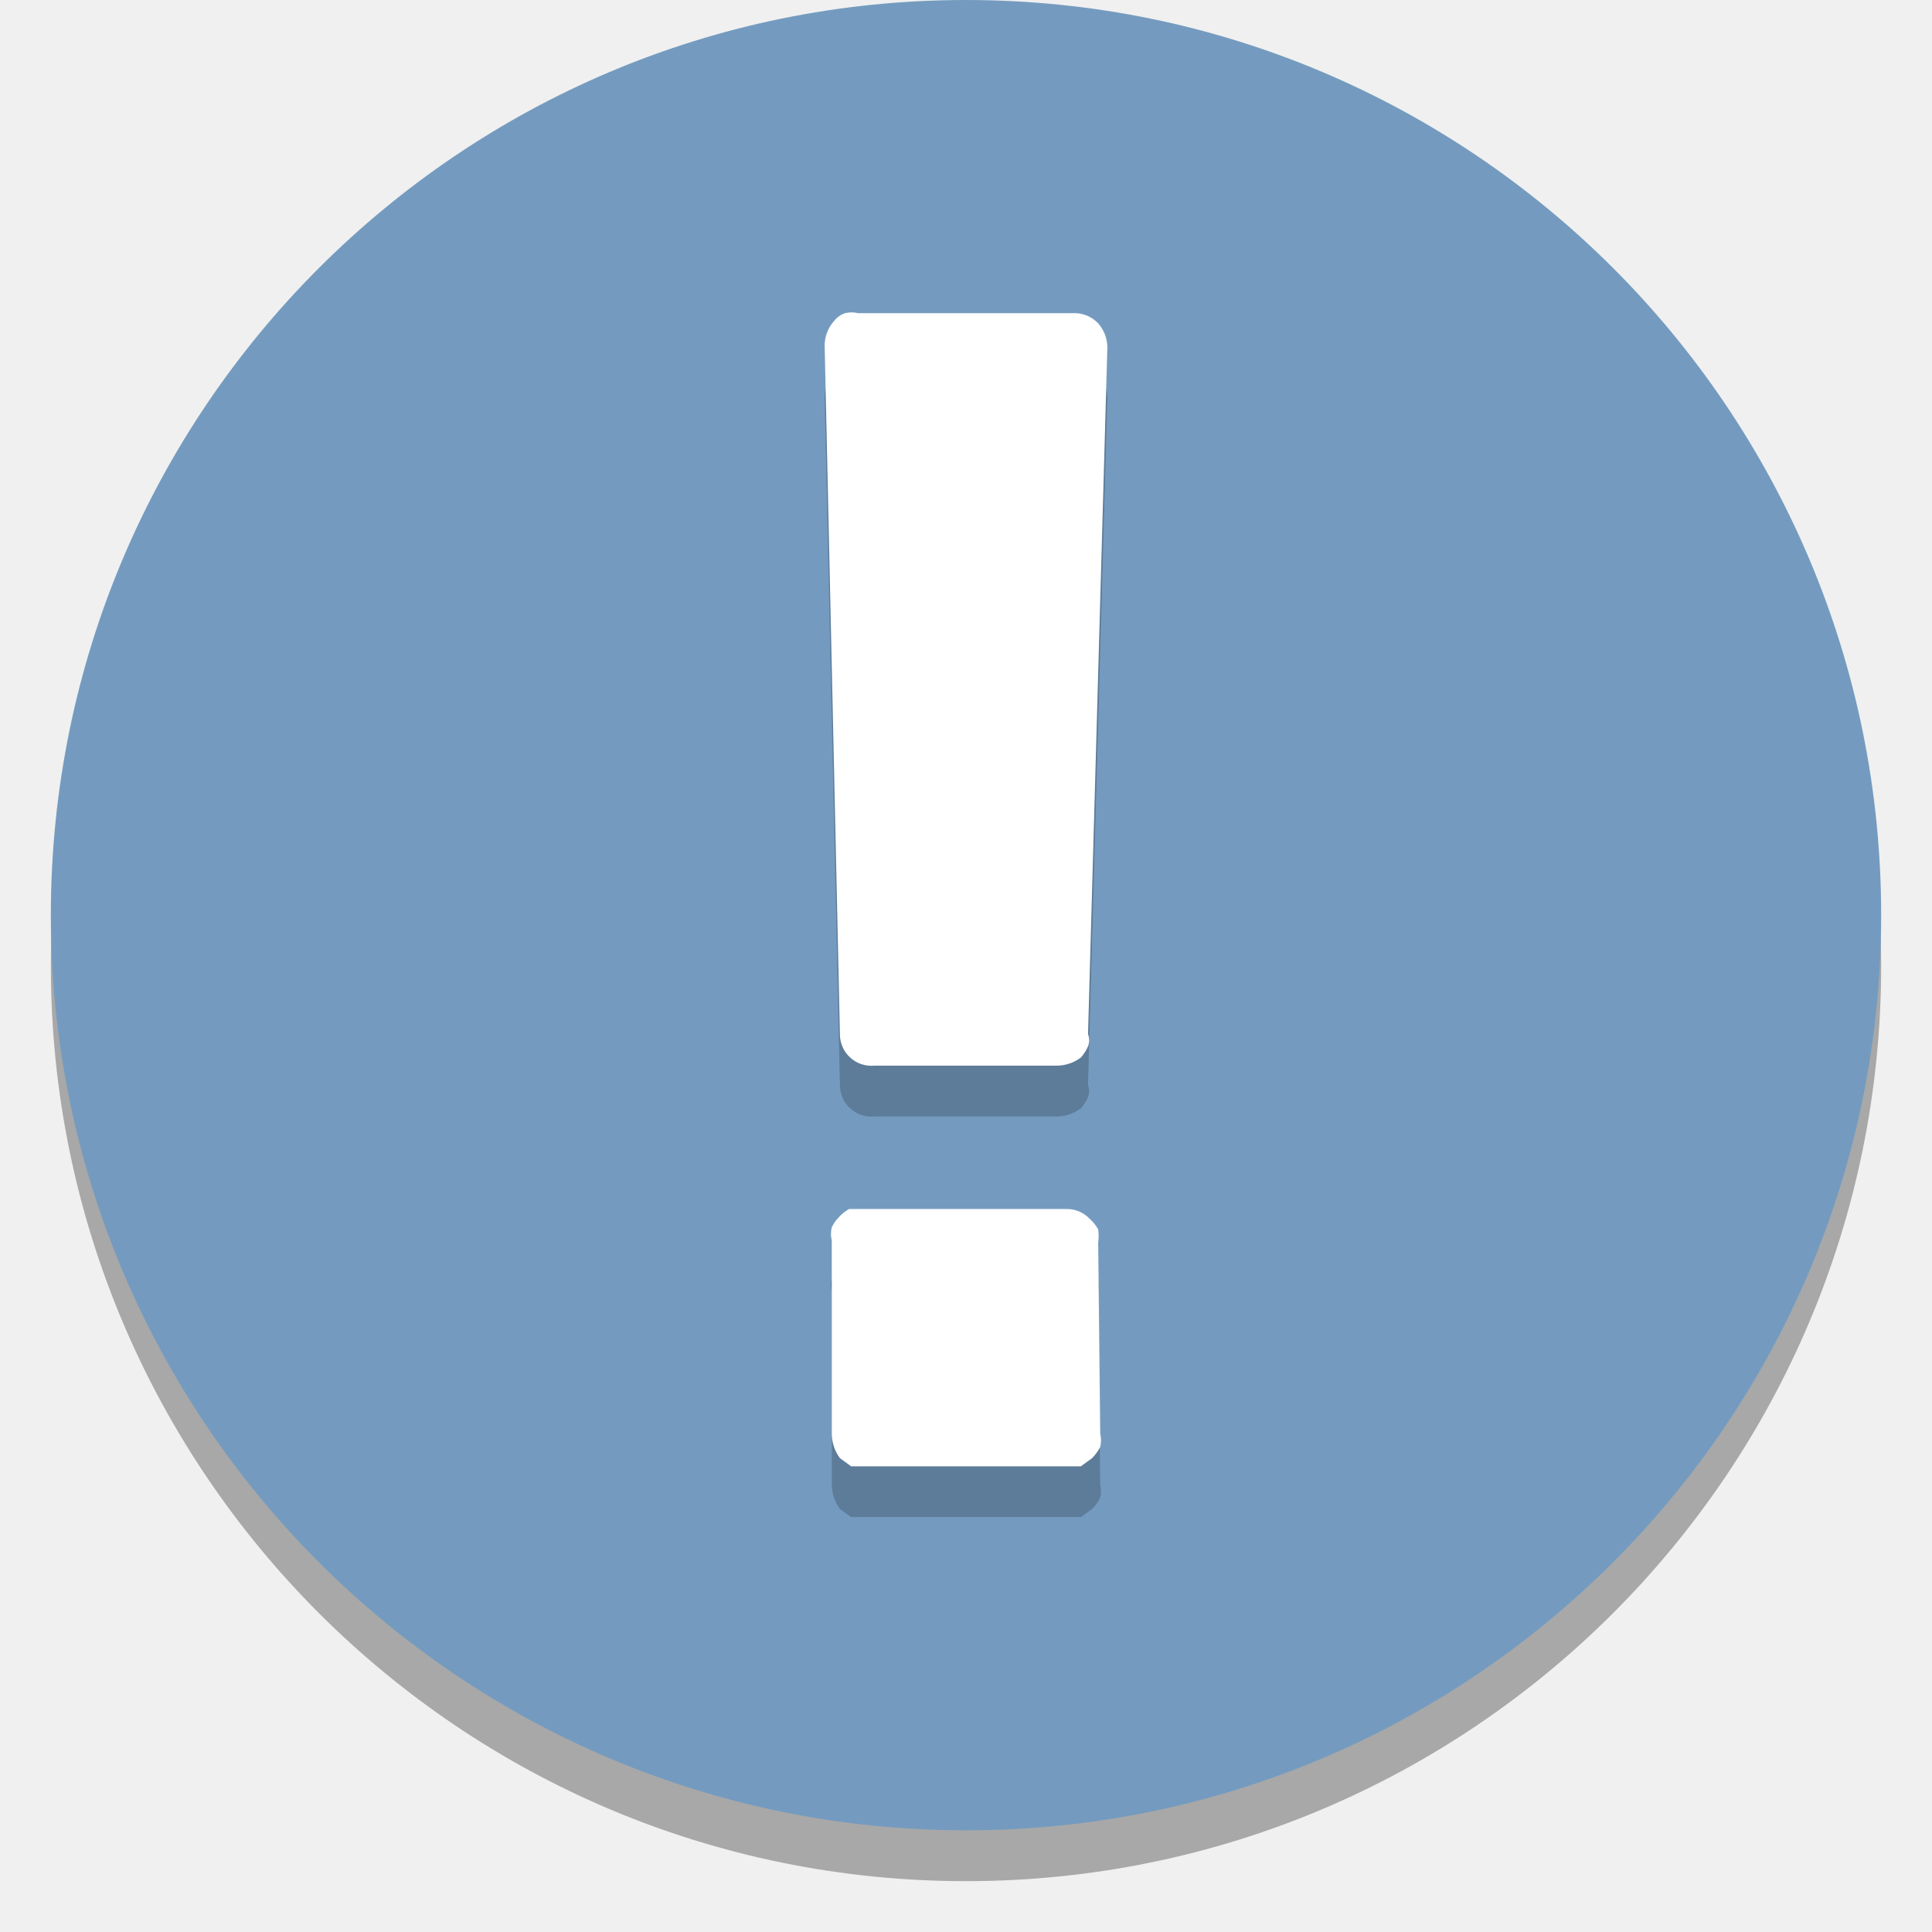
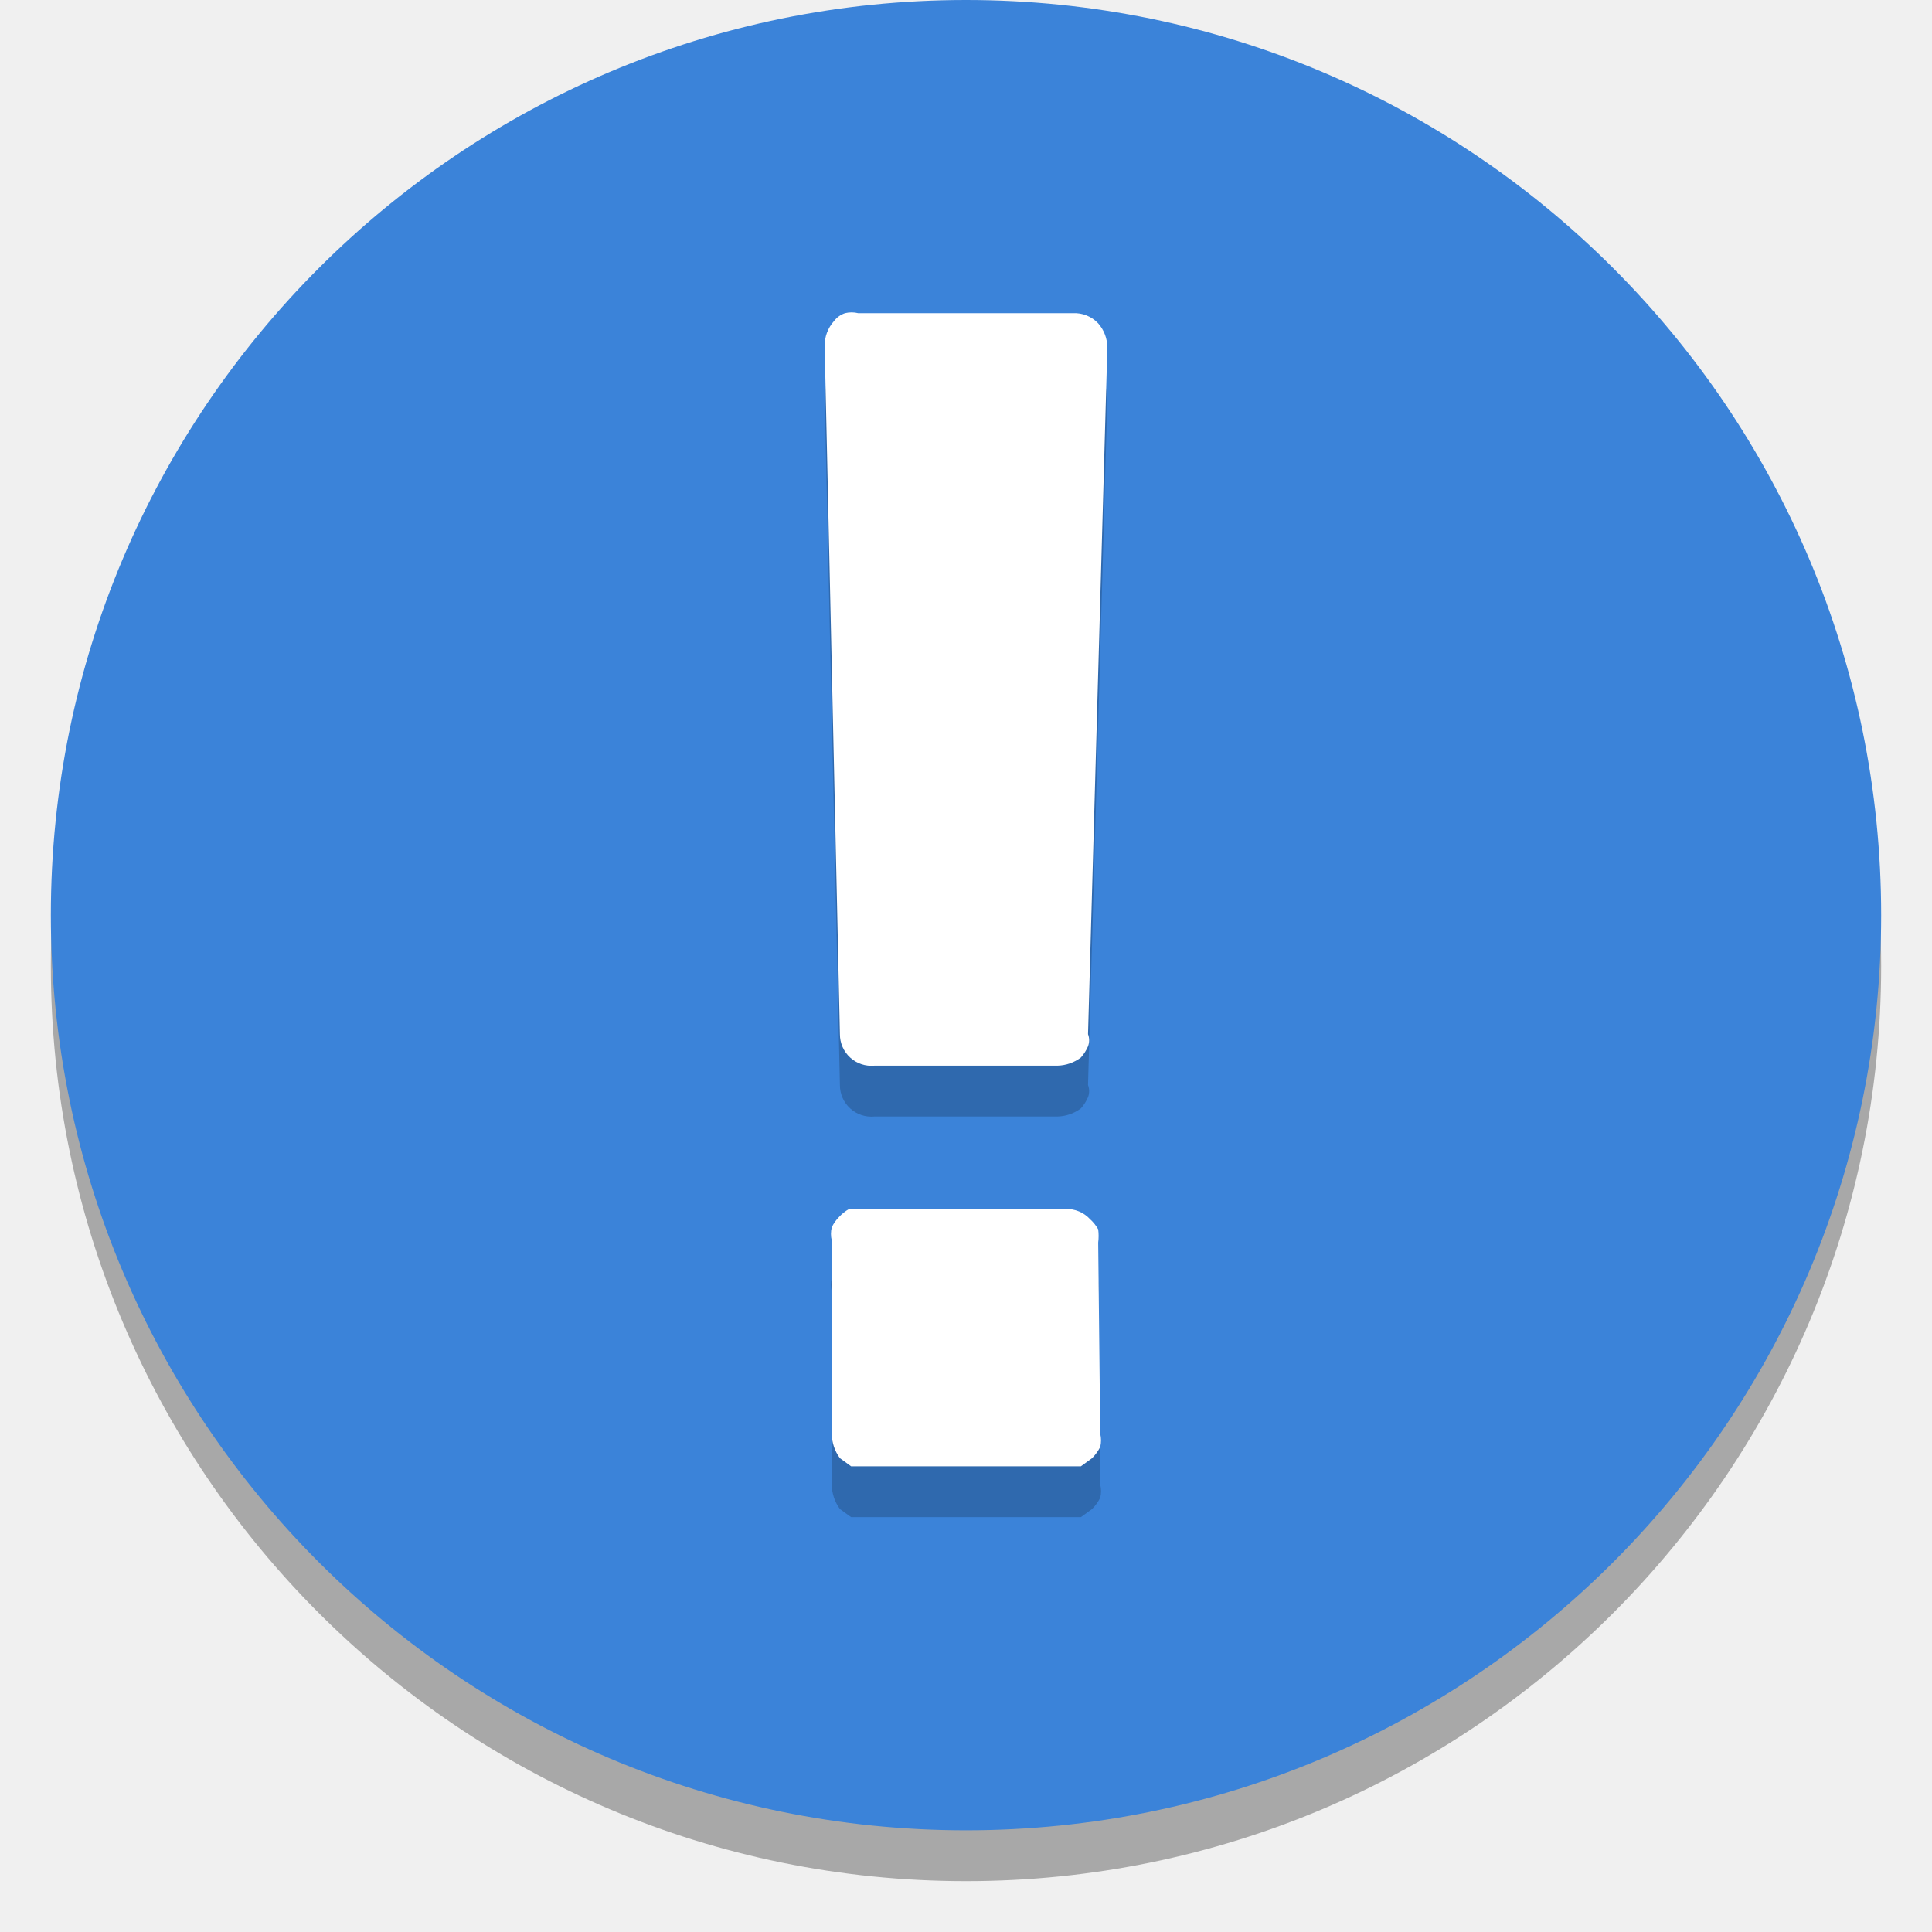
<svg xmlns="http://www.w3.org/2000/svg" width="24" height="24" viewBox="0 0 18 19">
  <g id="great_find">
    <path opacity="0.3" d="M9,.5a9,9,0,1,0,9,9A9,9,0,0,0,9,.5Z" />
-     <path fill="#749BBF" d="M9,0a9,9,0,1,0,9,9A9,9,0,0,0,9,0Z" />
+     <path fill="#3b83d9" d="M9,0a9,9,0,1,0,9,9A9,9,0,0,0,9,0Z" />
    <g>
      <g opacity="0.2">
        <path d="M10.32,14.6a.27.27,0,0,1,0,.13.44.44,0,0,1-.08.11l-.11.08-.13,0H8l-.13,0-.11-.08a.41.41,0,0,1-.08-.24V12.7a.27.27,0,0,1,0-.13.36.36,0,0,1,.07-.1.39.39,0,0,1,.1-.08l.13,0h2a.31.31,0,0,1,.24.1.39.39,0,0,1,.08.1.51.51,0,0,1,0,.13Zm-.12-3.93a.17.17,0,0,1,0,.12.41.41,0,0,1-.07.11.4.4,0,0,1-.23.08H8.1a.31.31,0,0,1-.34-.31L7.61,3.9a.36.36,0,0,1,.09-.24.23.23,0,0,1,.11-.08.27.27,0,0,1,.13,0h2.11a.32.32,0,0,1,.25.1.36.36,0,0,1,.09.24Z" />
      </g>
      <path fill="#fff" d="M10.32,14.1a.27.27,0,0,1,0,.13.44.44,0,0,1-.08.11l-.11.08-.13,0H8l-.13,0-.11-.08a.41.41,0,0,1-.08-.24V12.2a.27.27,0,0,1,0-.13.36.36,0,0,1,.07-.1.39.39,0,0,1,.1-.08l.13,0h2a.31.31,0,0,1,.24.1.39.39,0,0,1,.08.1.51.51,0,0,1,0,.13Zm-.12-3.93a.17.17,0,0,1,0,.12.41.41,0,0,1-.07.11.4.4,0,0,1-.23.08H8.1a.31.31,0,0,1-.34-.31L7.61,3.4a.36.36,0,0,1,.09-.24.23.23,0,0,1,.11-.08.27.27,0,0,1,.13,0h2.11a.32.32,0,0,1,.25.1.36.36,0,0,1,.09.24Z" />
    </g>
  </g>
</svg>
